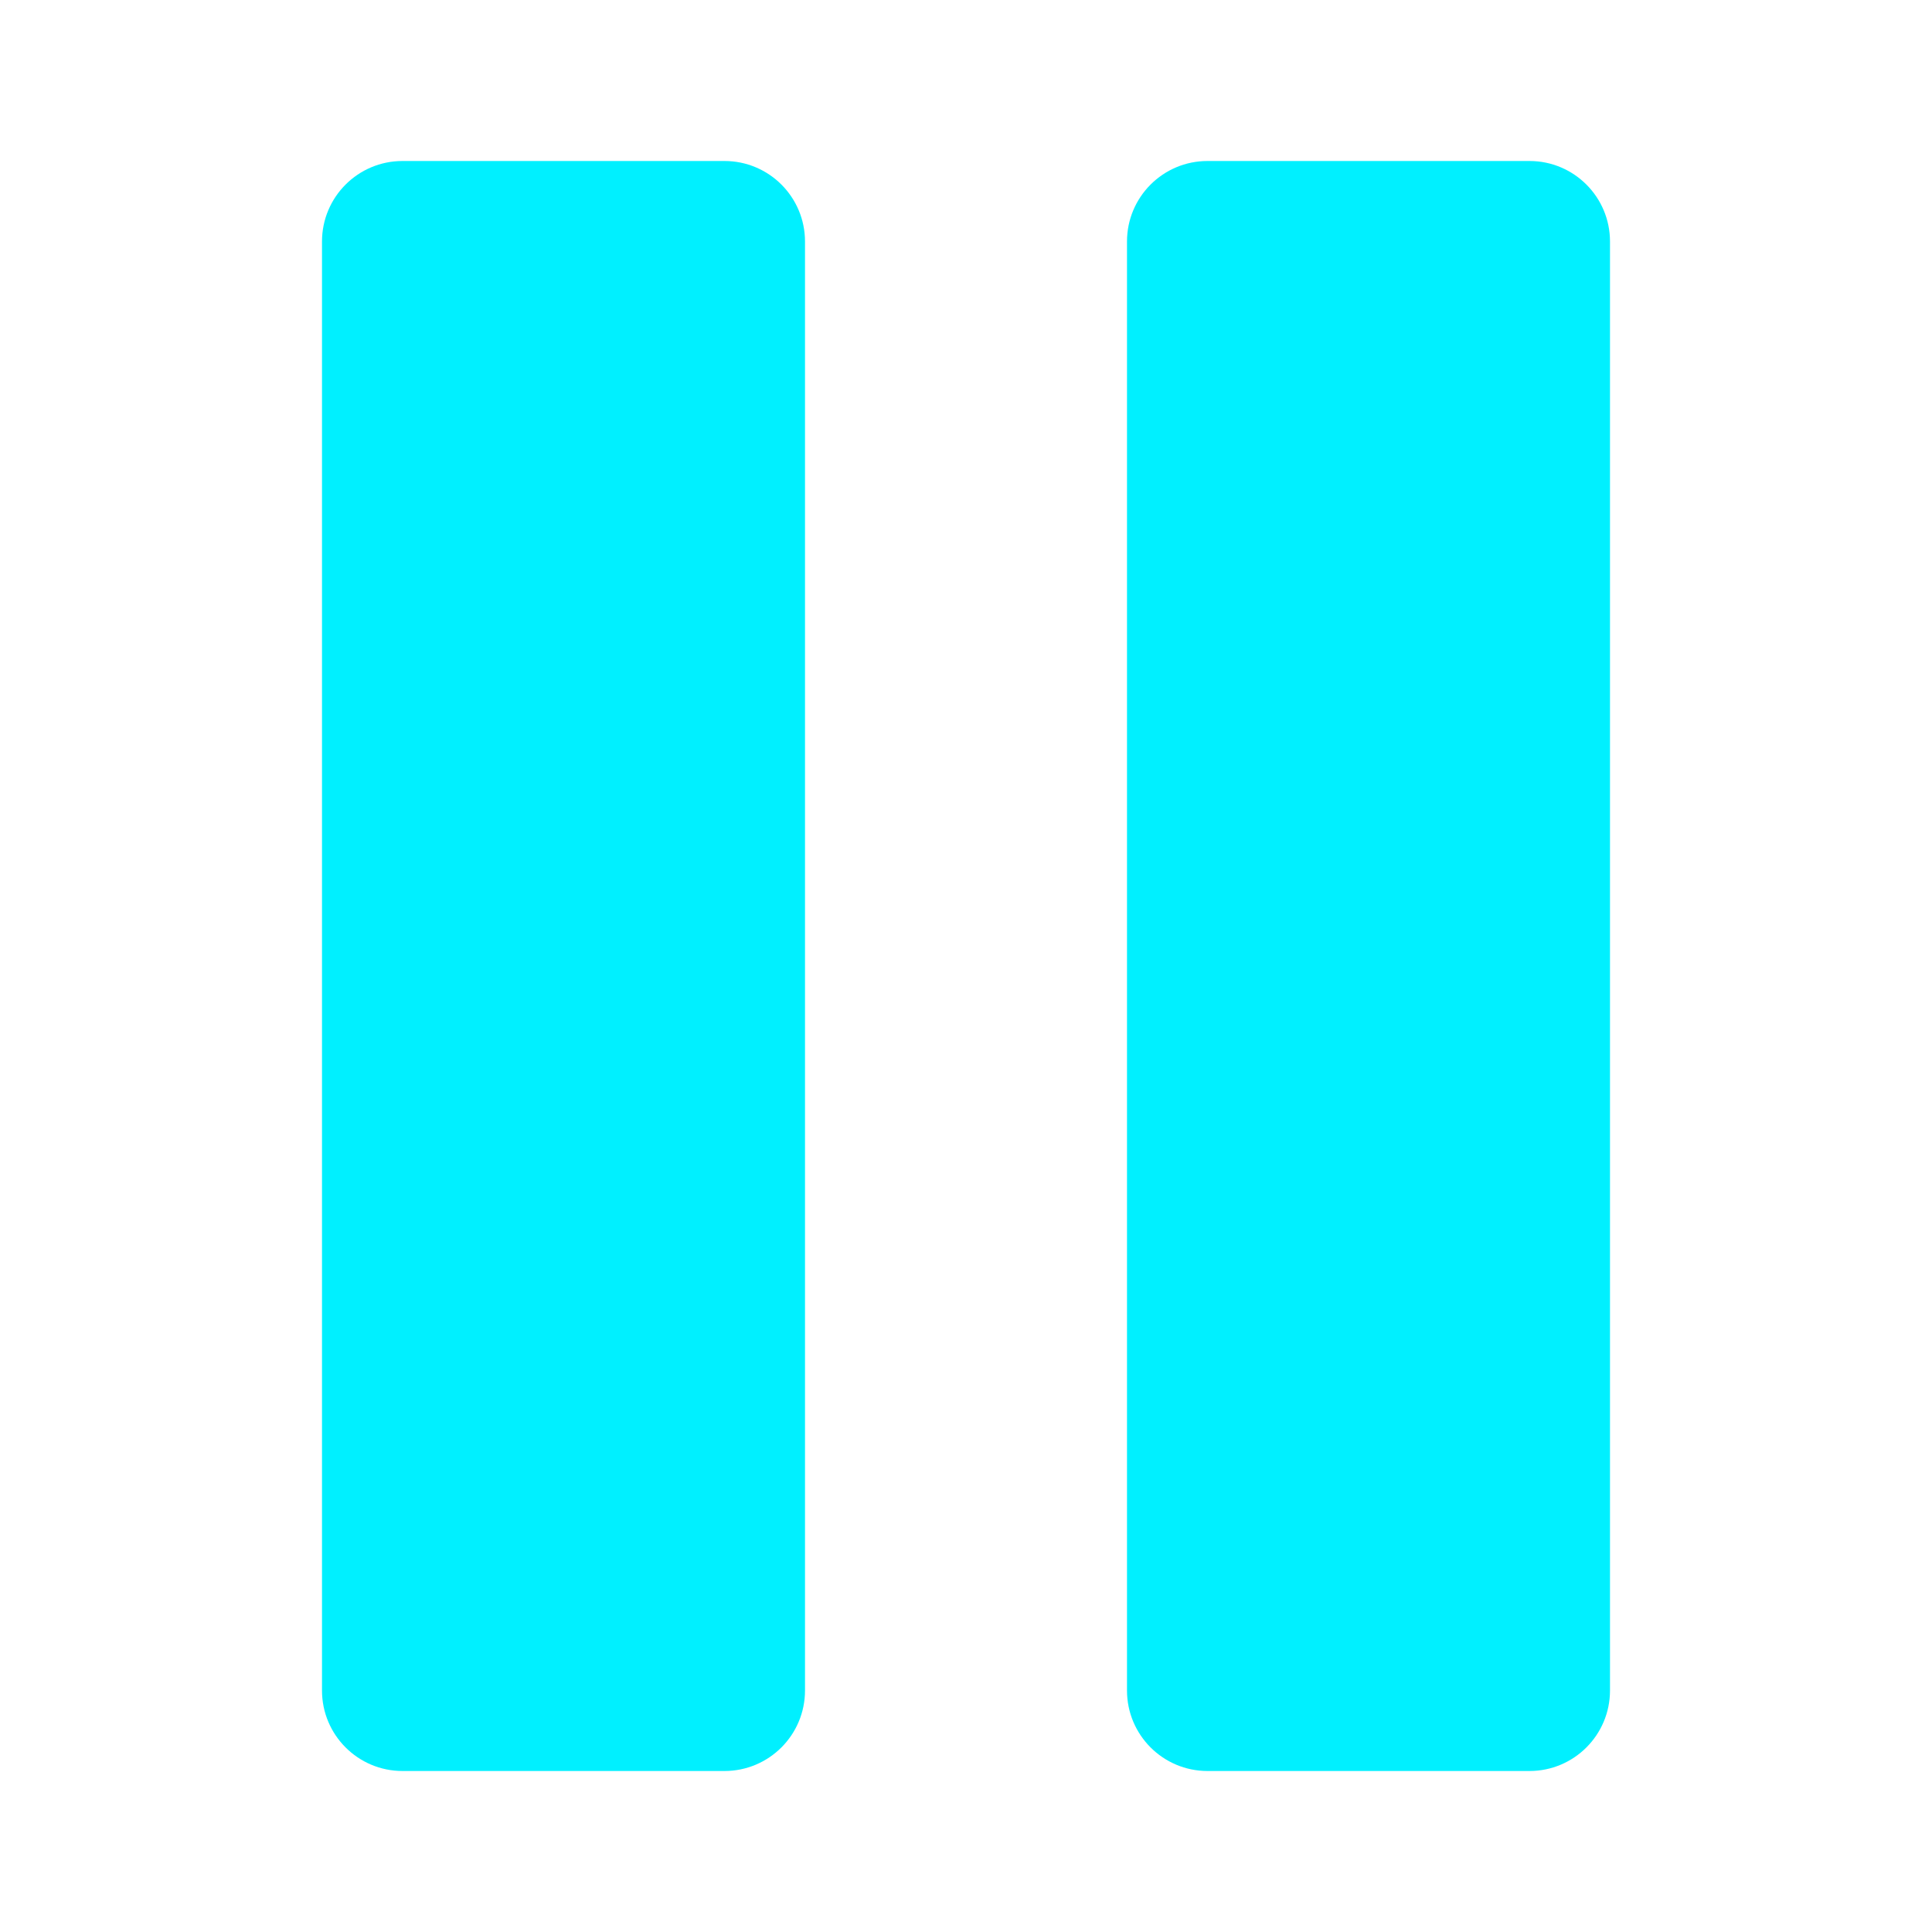
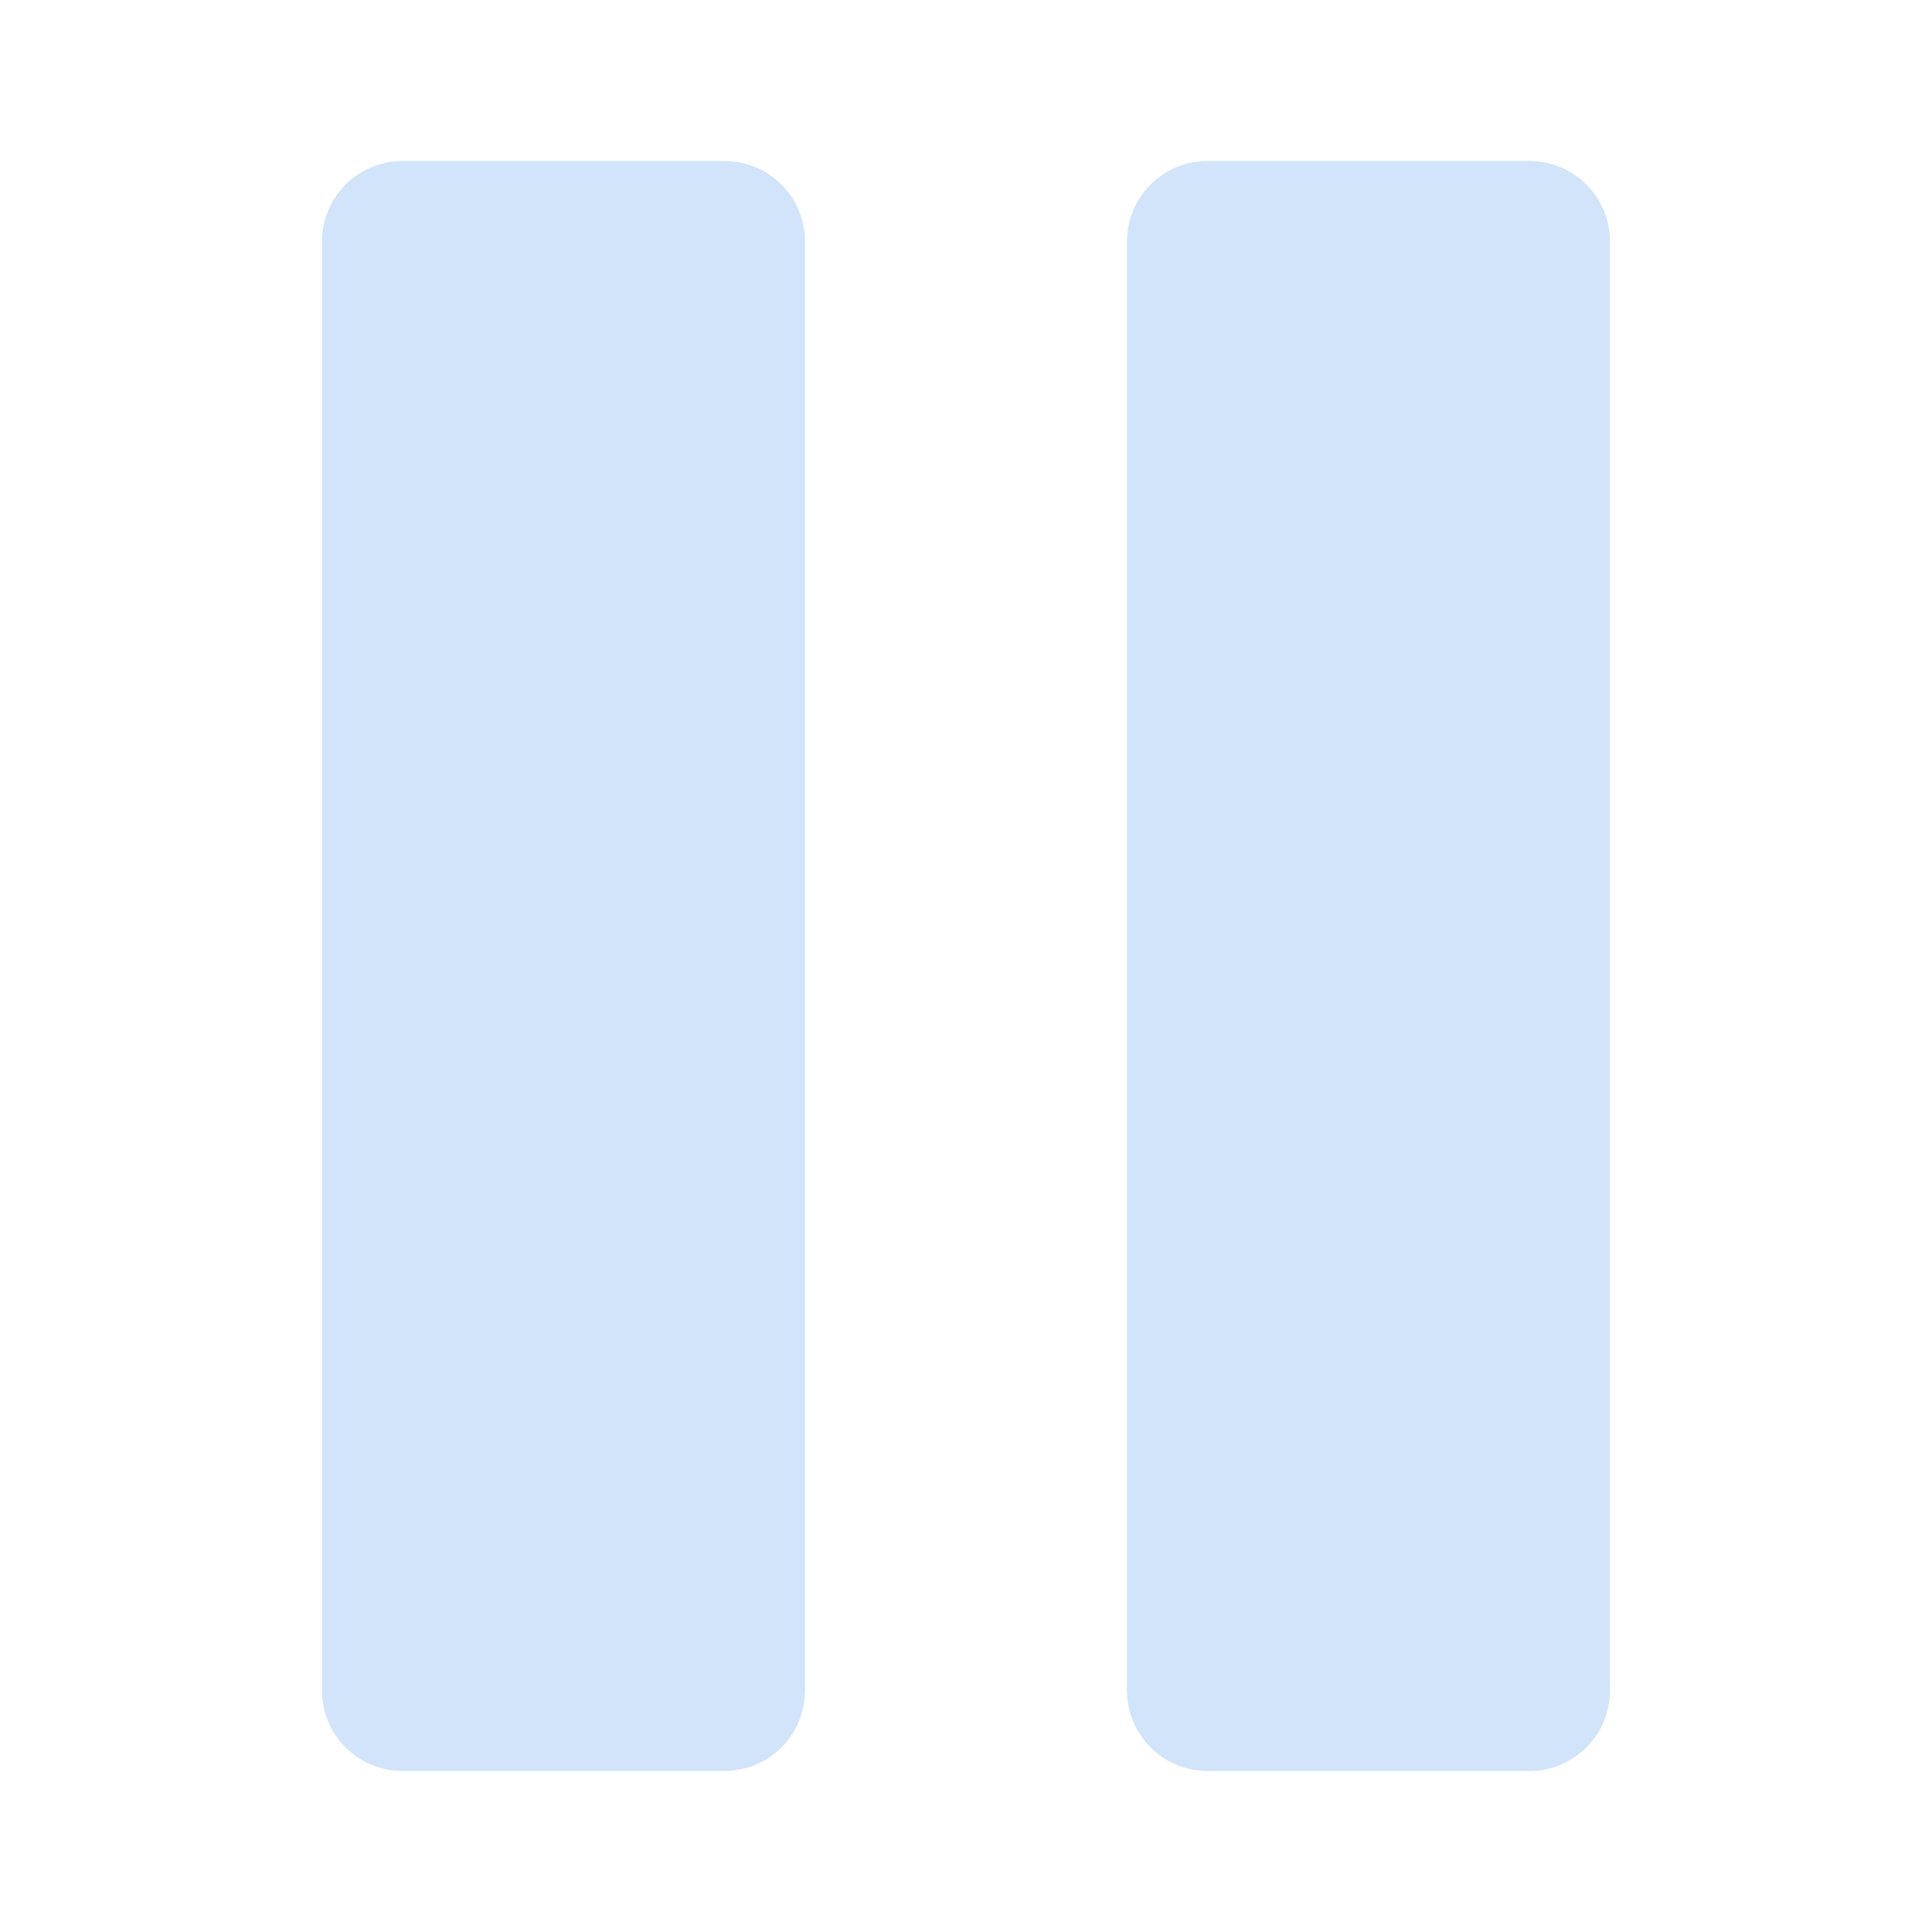
- <svg xmlns="http://www.w3.org/2000/svg" viewBox="0 0 12 12" width="12" height="12" fill="#00f0ff">
+ <svg xmlns="http://www.w3.org/2000/svg" viewBox="0 0 12 12" width="12" height="12" fill="#d1e4fa">
  <rect x="2" y="1" width="3" height="10" rx="0.5" />
  <rect x="7" y="1" width="3" height="10" rx="0.5" />
</svg>
